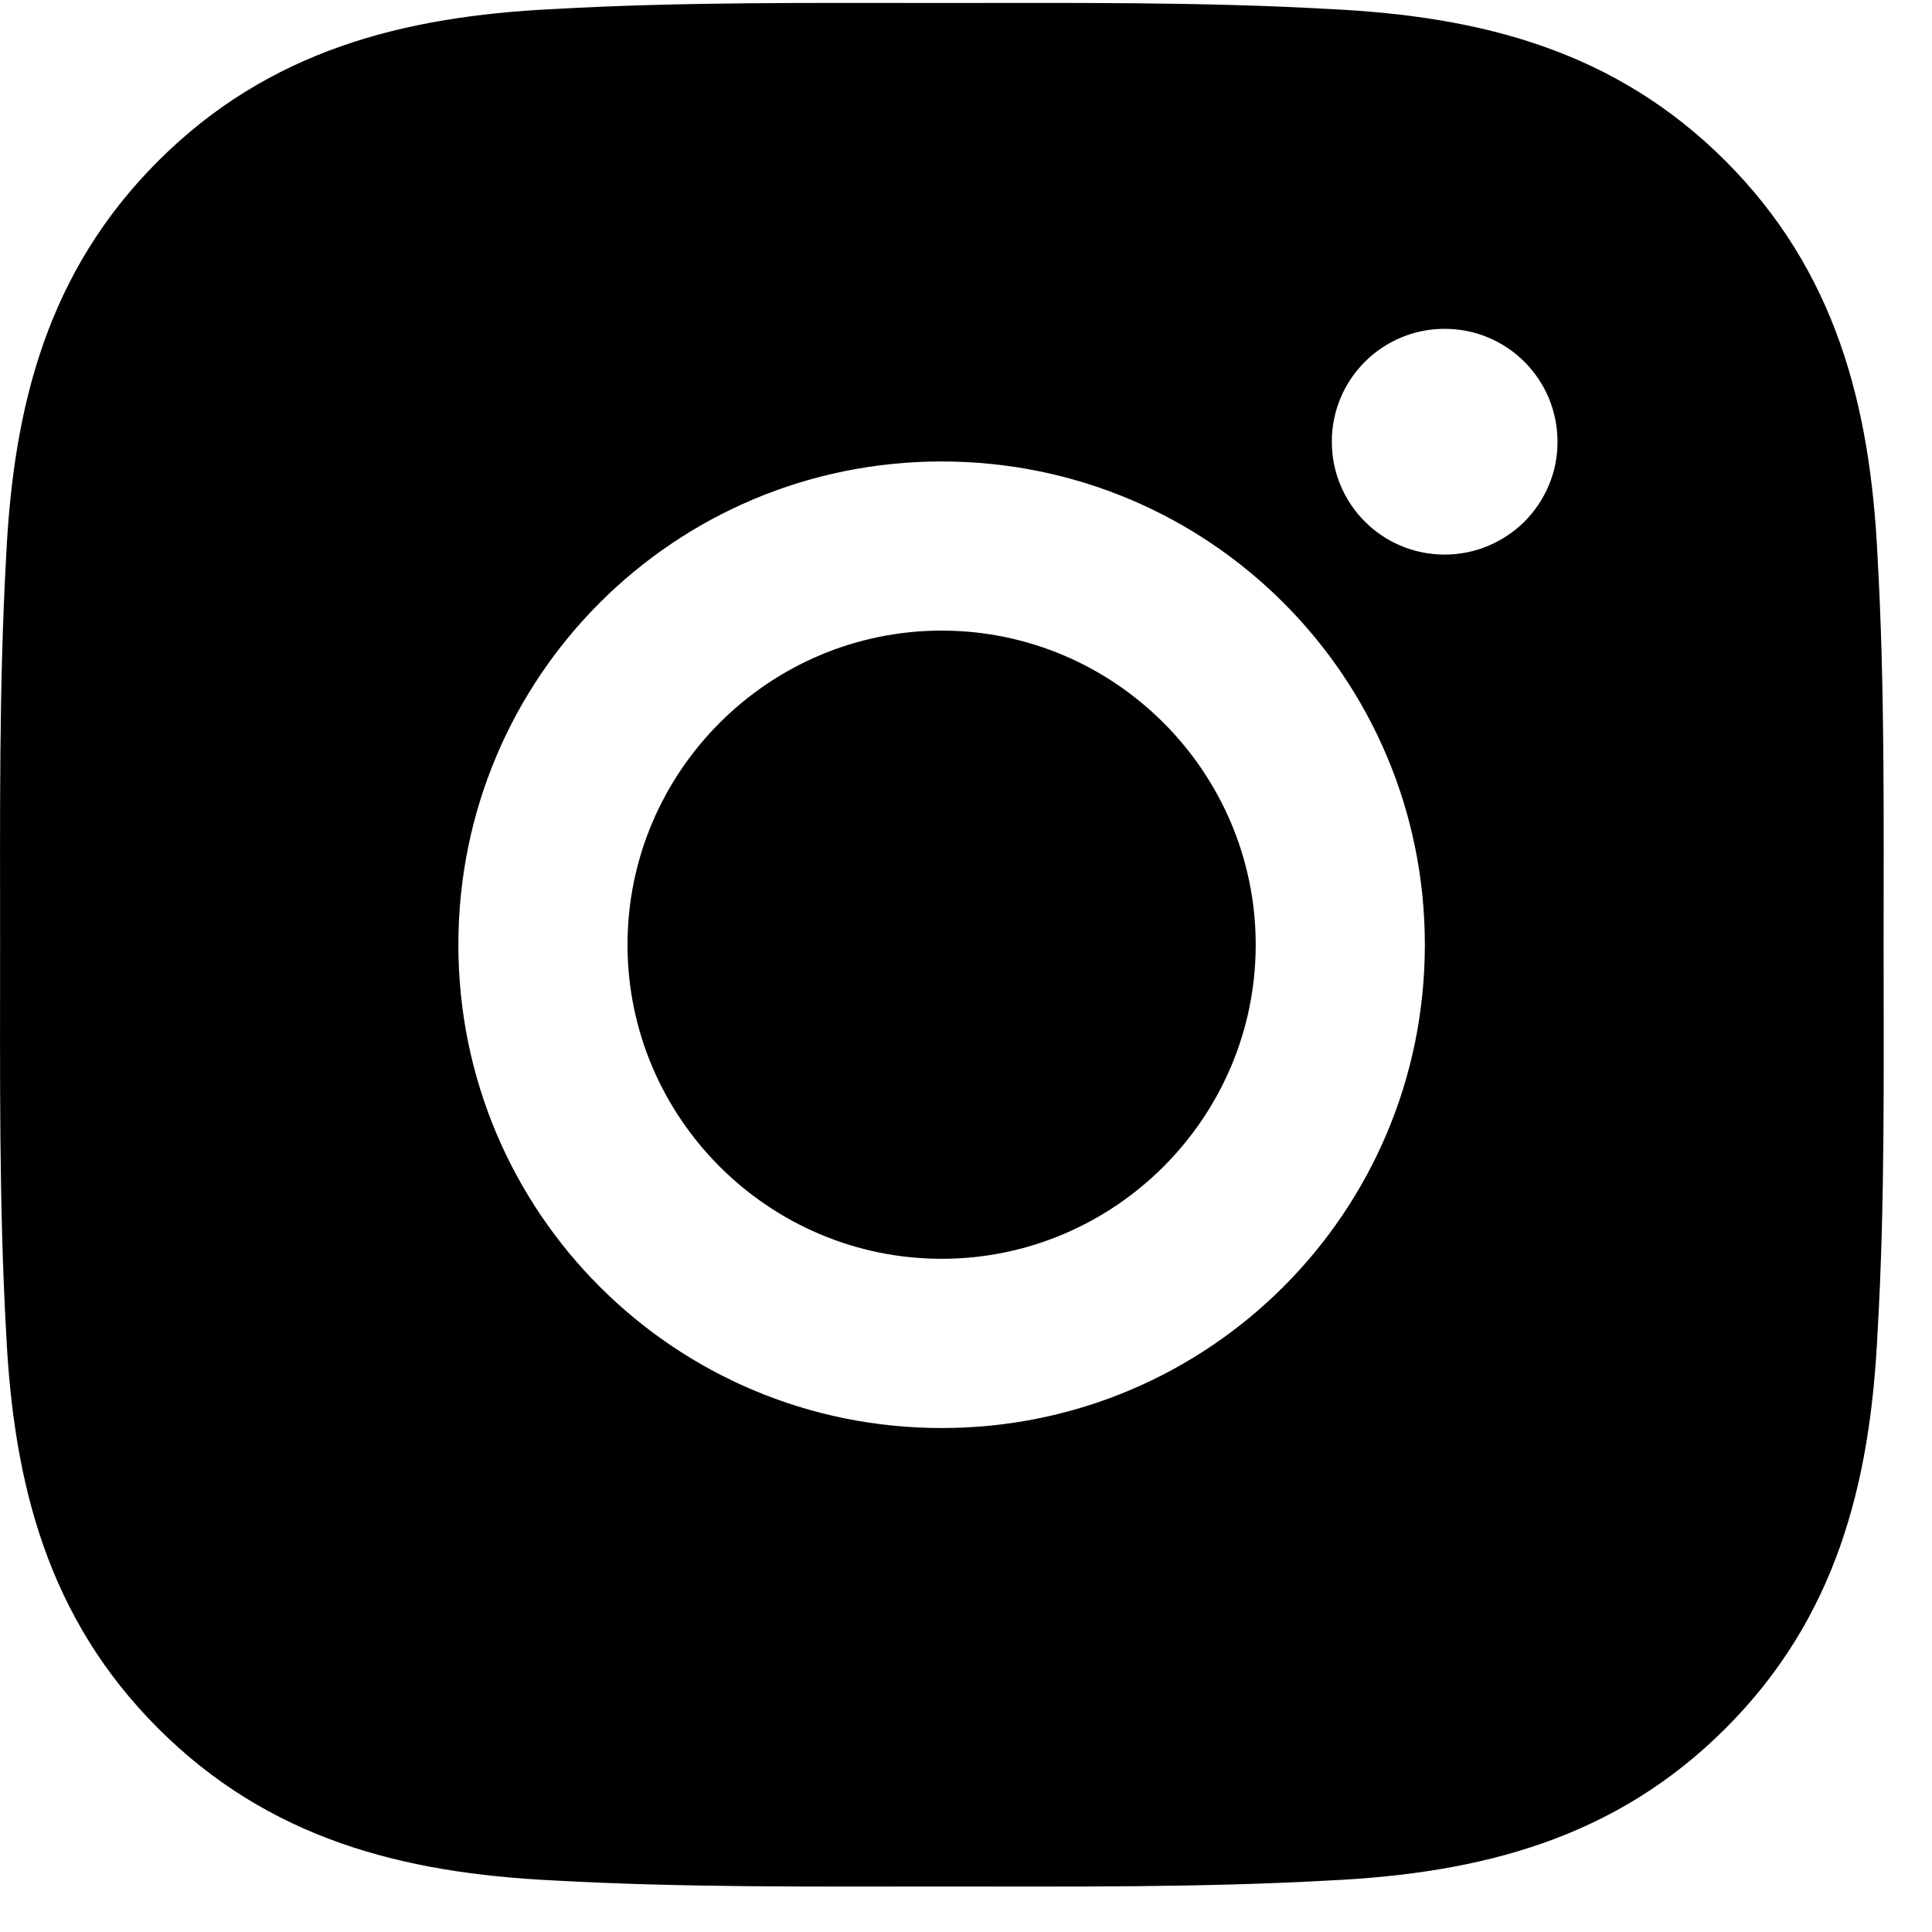
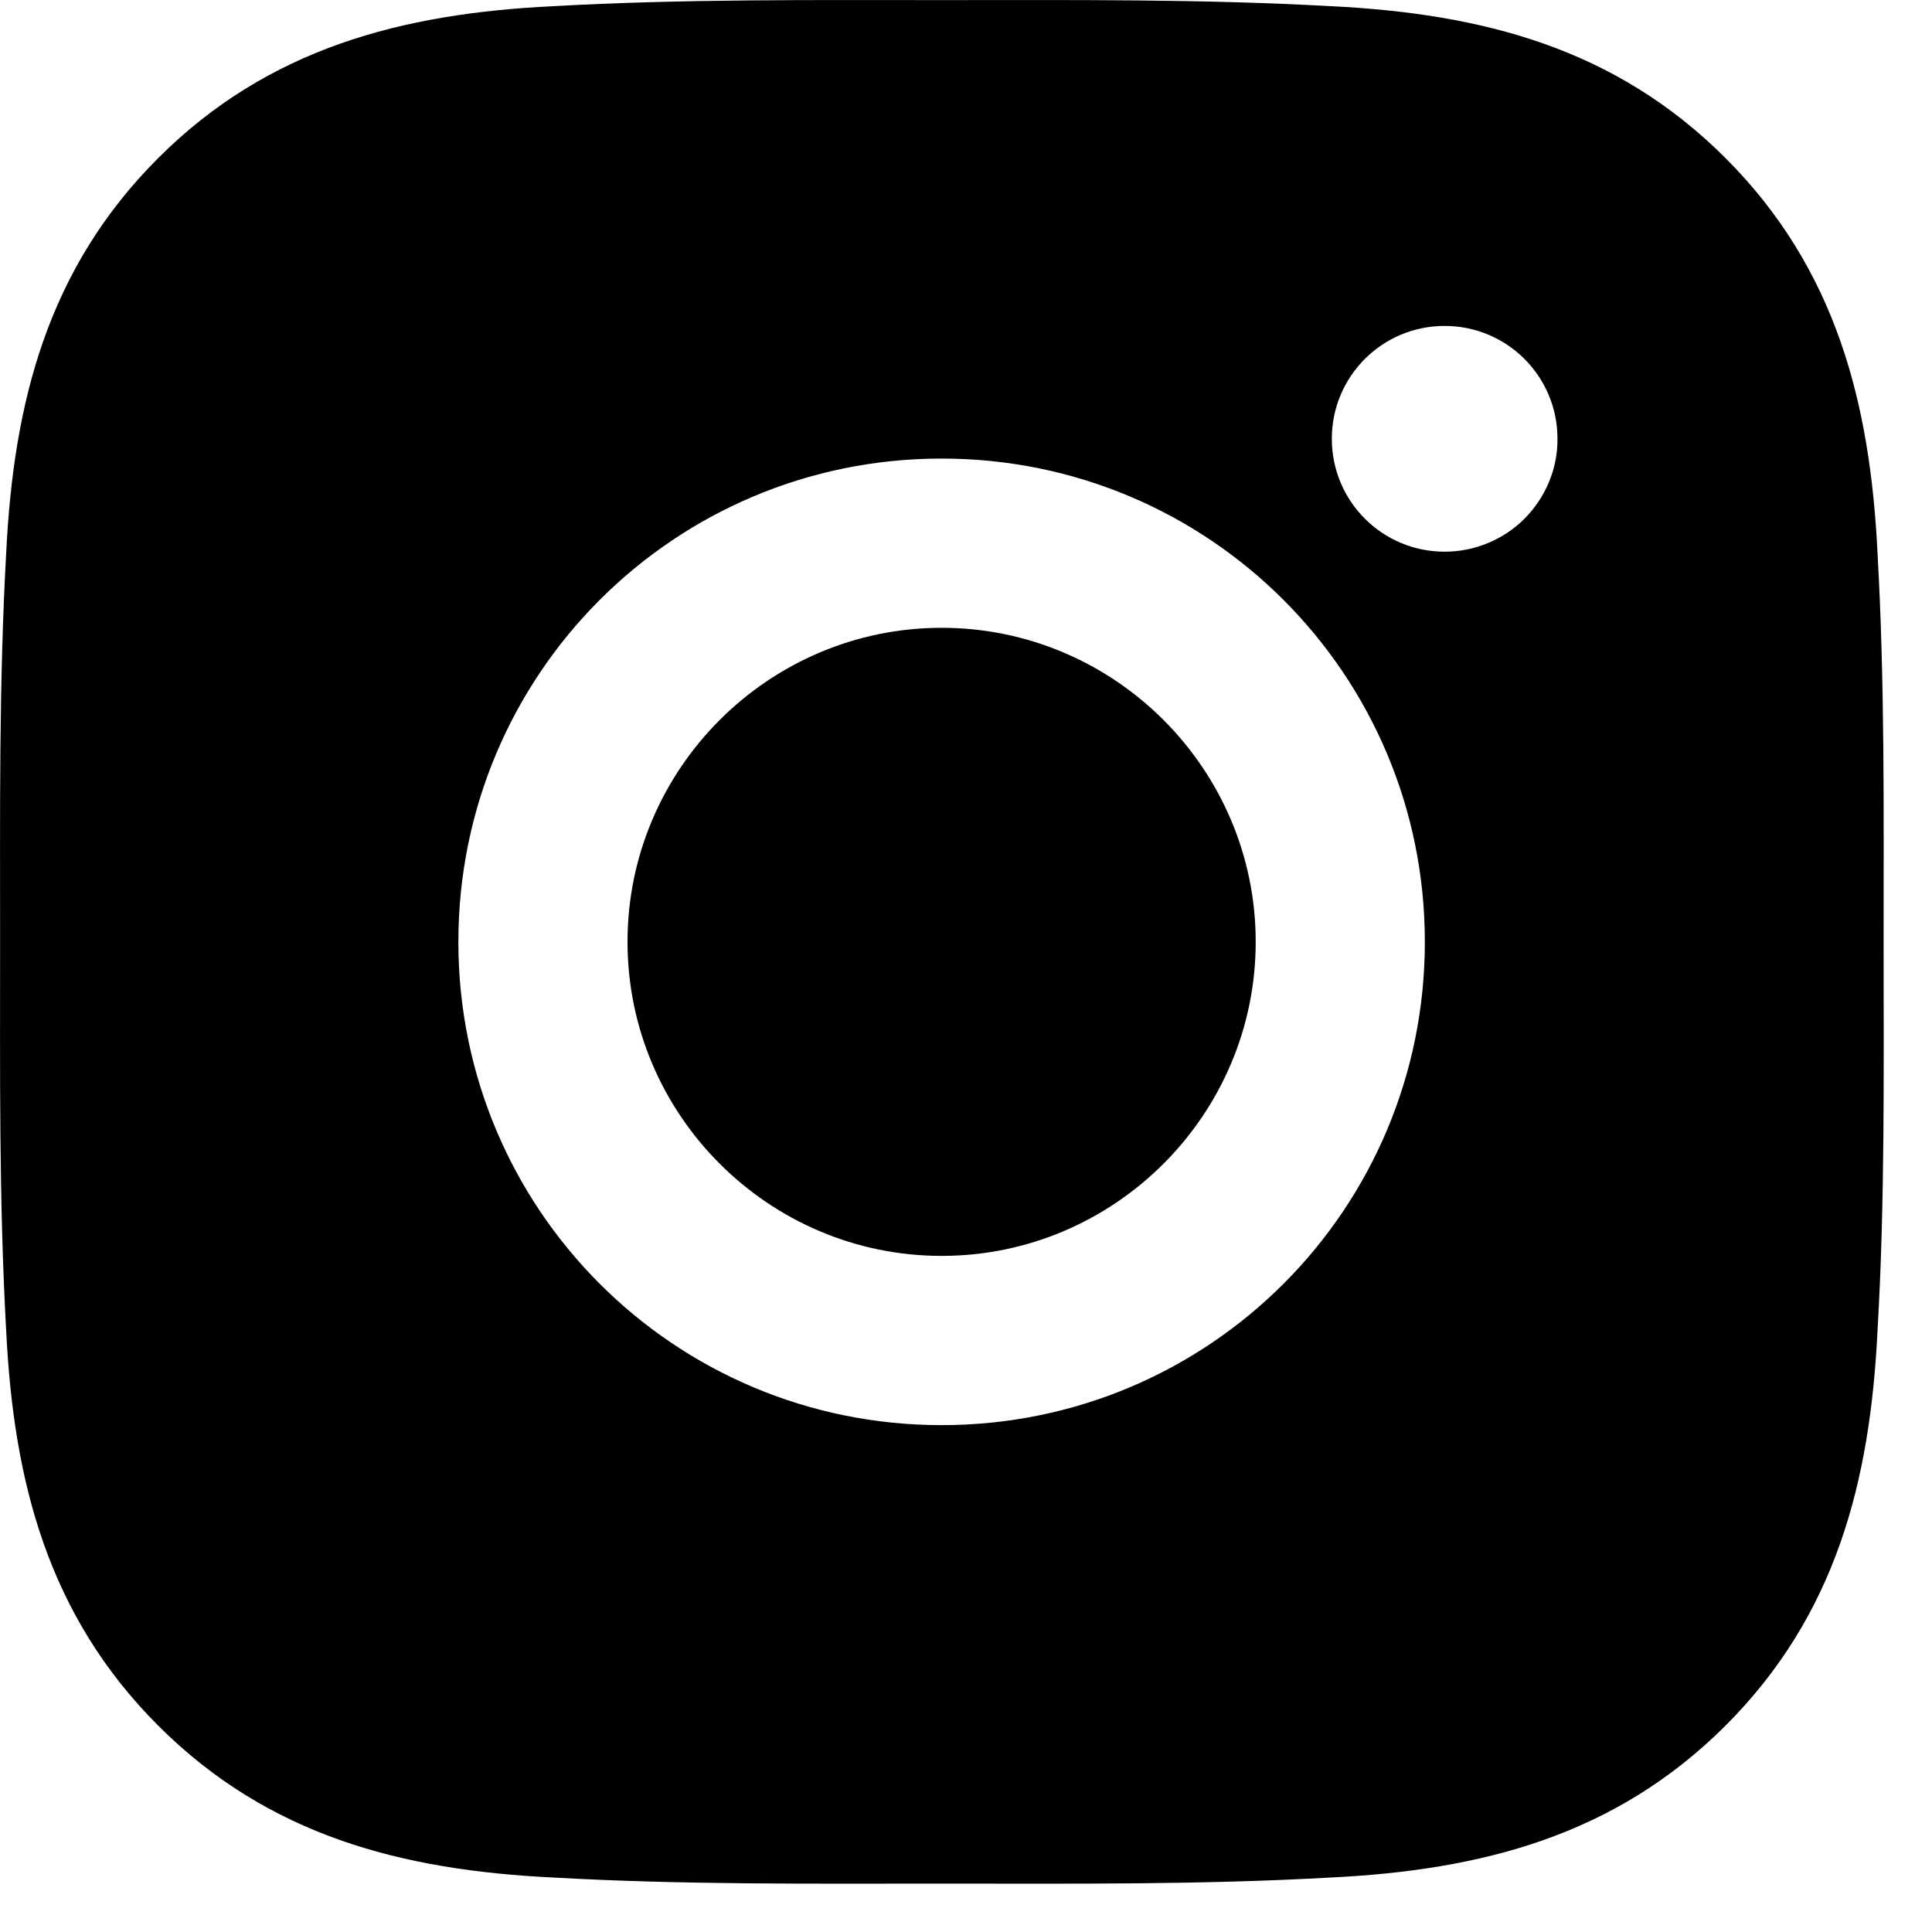
- <svg xmlns="http://www.w3.org/2000/svg" width="20" height="20" viewBox="0 0 20 20" fill="none">
-   <path d="M9.748 6.528C7.957 6.528 6.496 7.989 6.496 9.78C6.496 11.57 7.957 13.031 9.748 13.031C11.538 13.031 12.999 11.57 12.999 9.78C12.999 7.989 11.538 6.528 9.748 6.528ZM19.499 9.78C19.499 8.433 19.512 7.099 19.436 5.755C19.36 4.194 19.004 2.809 17.863 1.667C16.719 0.523 15.336 0.17 13.775 0.094C12.428 0.018 11.094 0.031 9.75 0.031C8.404 0.031 7.069 0.018 5.725 0.094C4.164 0.17 2.779 0.526 1.637 1.667C0.493 2.811 0.14 4.194 0.064 5.755C-0.011 7.102 0.001 8.436 0.001 9.78C0.001 11.124 -0.011 12.46 0.064 13.804C0.14 15.365 0.496 16.751 1.637 17.892C2.781 19.036 4.164 19.39 5.725 19.466C7.072 19.541 8.406 19.529 9.75 19.529C11.096 19.529 12.431 19.541 13.775 19.466C15.336 19.39 16.721 19.034 17.863 17.892C19.007 16.748 19.36 15.365 19.436 13.804C19.514 12.46 19.499 11.126 19.499 9.78ZM9.748 14.783C6.979 14.783 4.745 12.548 4.745 9.78C4.745 7.011 6.979 4.777 9.748 4.777C12.516 4.777 14.75 7.011 14.75 9.78C14.75 12.548 12.516 14.783 9.748 14.783ZM14.955 5.741C14.309 5.741 13.787 5.219 13.787 4.572C13.787 3.926 14.309 3.404 14.955 3.404C15.601 3.404 16.123 3.926 16.123 4.572C16.124 4.726 16.094 4.878 16.035 5.02C15.976 5.161 15.89 5.29 15.782 5.399C15.673 5.507 15.544 5.593 15.402 5.652C15.261 5.711 15.109 5.741 14.955 5.741Z" fill="black" />
+ <svg xmlns="http://www.w3.org/2000/svg" id="icon-instagram" width="" height="" viewBox="0 0 20 20" fill="">
+   <path d="M9.748 6.499C7.957 6.499 6.496 7.96 6.496 9.75C6.496 11.54 7.957 13.001 9.748 13.001C11.538 13.001 12.999 11.54 12.999 9.75C12.999 7.96 11.538 6.499 9.748 6.499ZM19.499 9.75C19.499 8.404 19.512 7.069 19.436 5.725C19.36 4.164 19.004 2.779 17.863 1.637C16.719 0.493 15.336 0.14 13.775 0.064C12.428 -0.011 11.094 0.001 9.75 0.001C8.404 0.001 7.069 -0.011 5.725 0.064C4.164 0.14 2.779 0.496 1.637 1.637C0.493 2.781 0.14 4.164 0.064 5.725C-0.011 7.072 0.001 8.406 0.001 9.75C0.001 11.094 -0.011 12.431 0.064 13.775C0.14 15.336 0.496 16.721 1.637 17.863C2.781 19.007 4.164 19.36 5.725 19.436C7.072 19.512 8.406 19.499 9.75 19.499C11.096 19.499 12.431 19.512 13.775 19.436C15.336 19.36 16.721 19.004 17.863 17.863C19.007 16.719 19.36 15.336 19.436 13.775C19.514 12.431 19.499 11.096 19.499 9.75ZM9.748 14.753C6.979 14.753 4.745 12.518 4.745 9.75C4.745 6.982 6.979 4.747 9.748 4.747C12.516 4.747 14.75 6.982 14.75 9.75C14.75 12.518 12.516 14.753 9.748 14.753ZM14.955 5.711C14.309 5.711 13.787 5.189 13.787 4.542C13.787 3.896 14.309 3.374 14.955 3.374C15.601 3.374 16.123 3.896 16.123 4.542C16.124 4.696 16.094 4.848 16.035 4.99C15.976 5.132 15.89 5.26 15.782 5.369C15.673 5.478 15.544 5.564 15.402 5.622C15.261 5.681 15.109 5.711 14.955 5.711Z" fill="" />
</svg>
